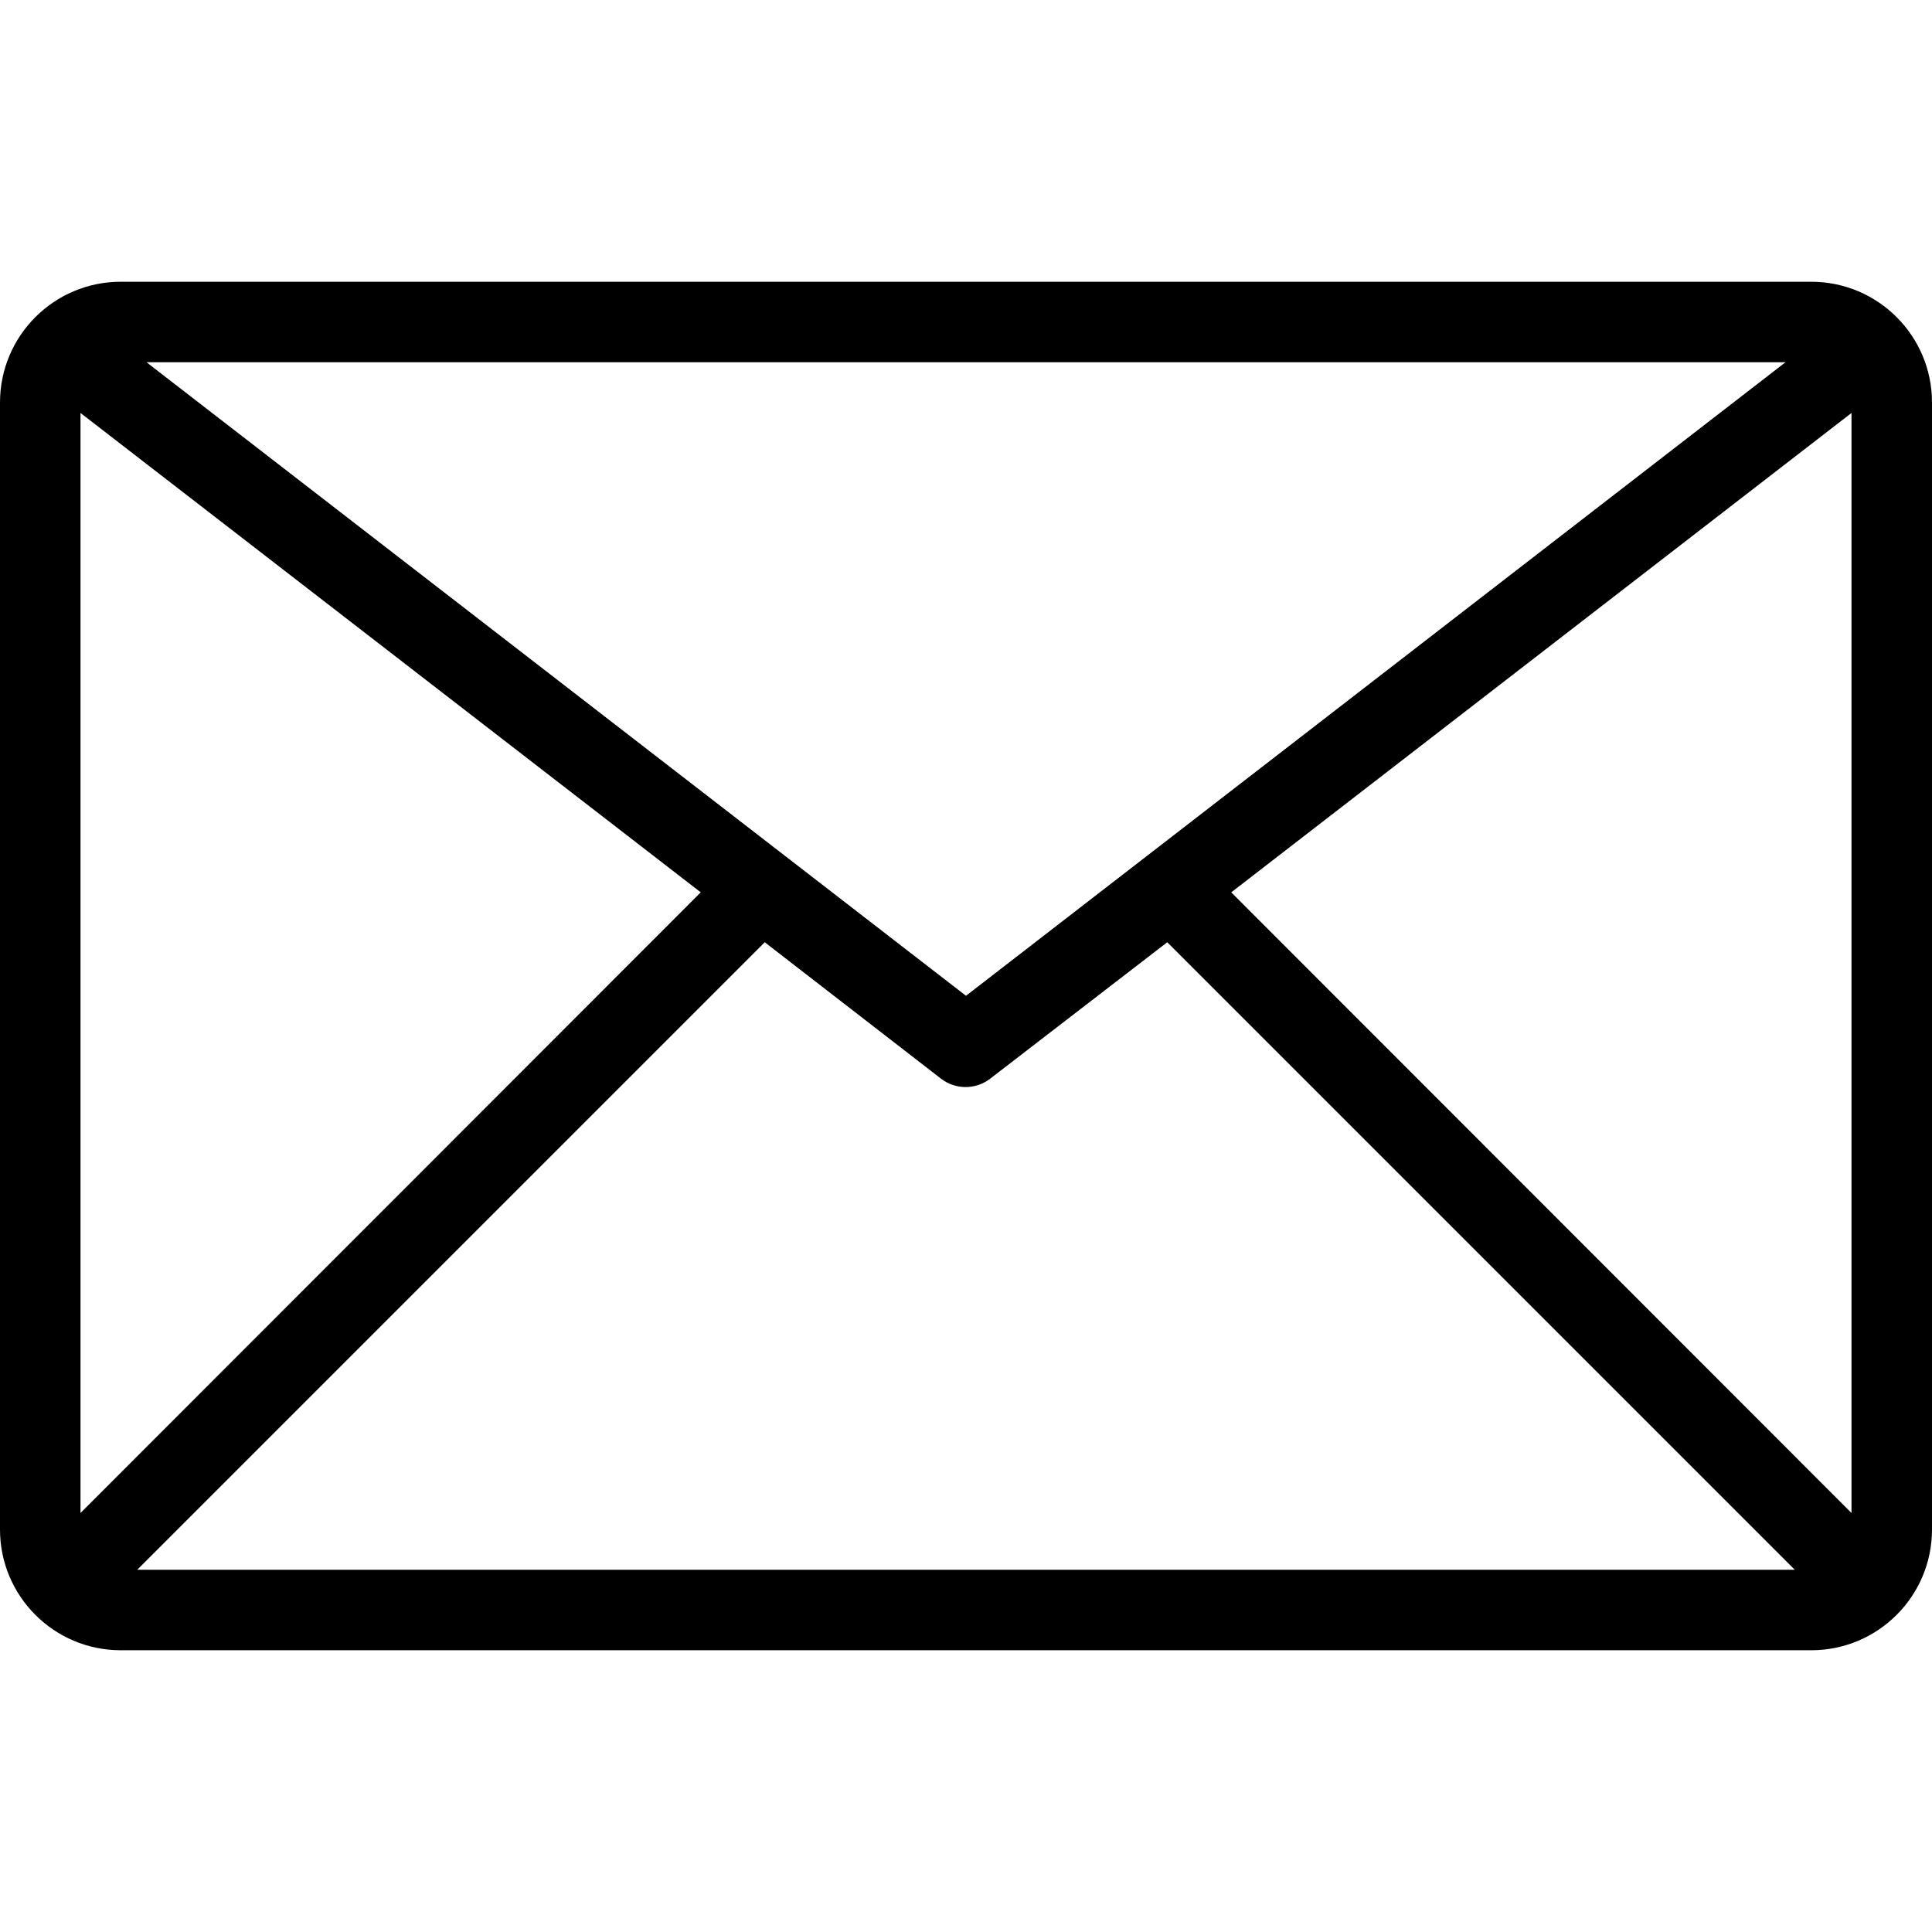
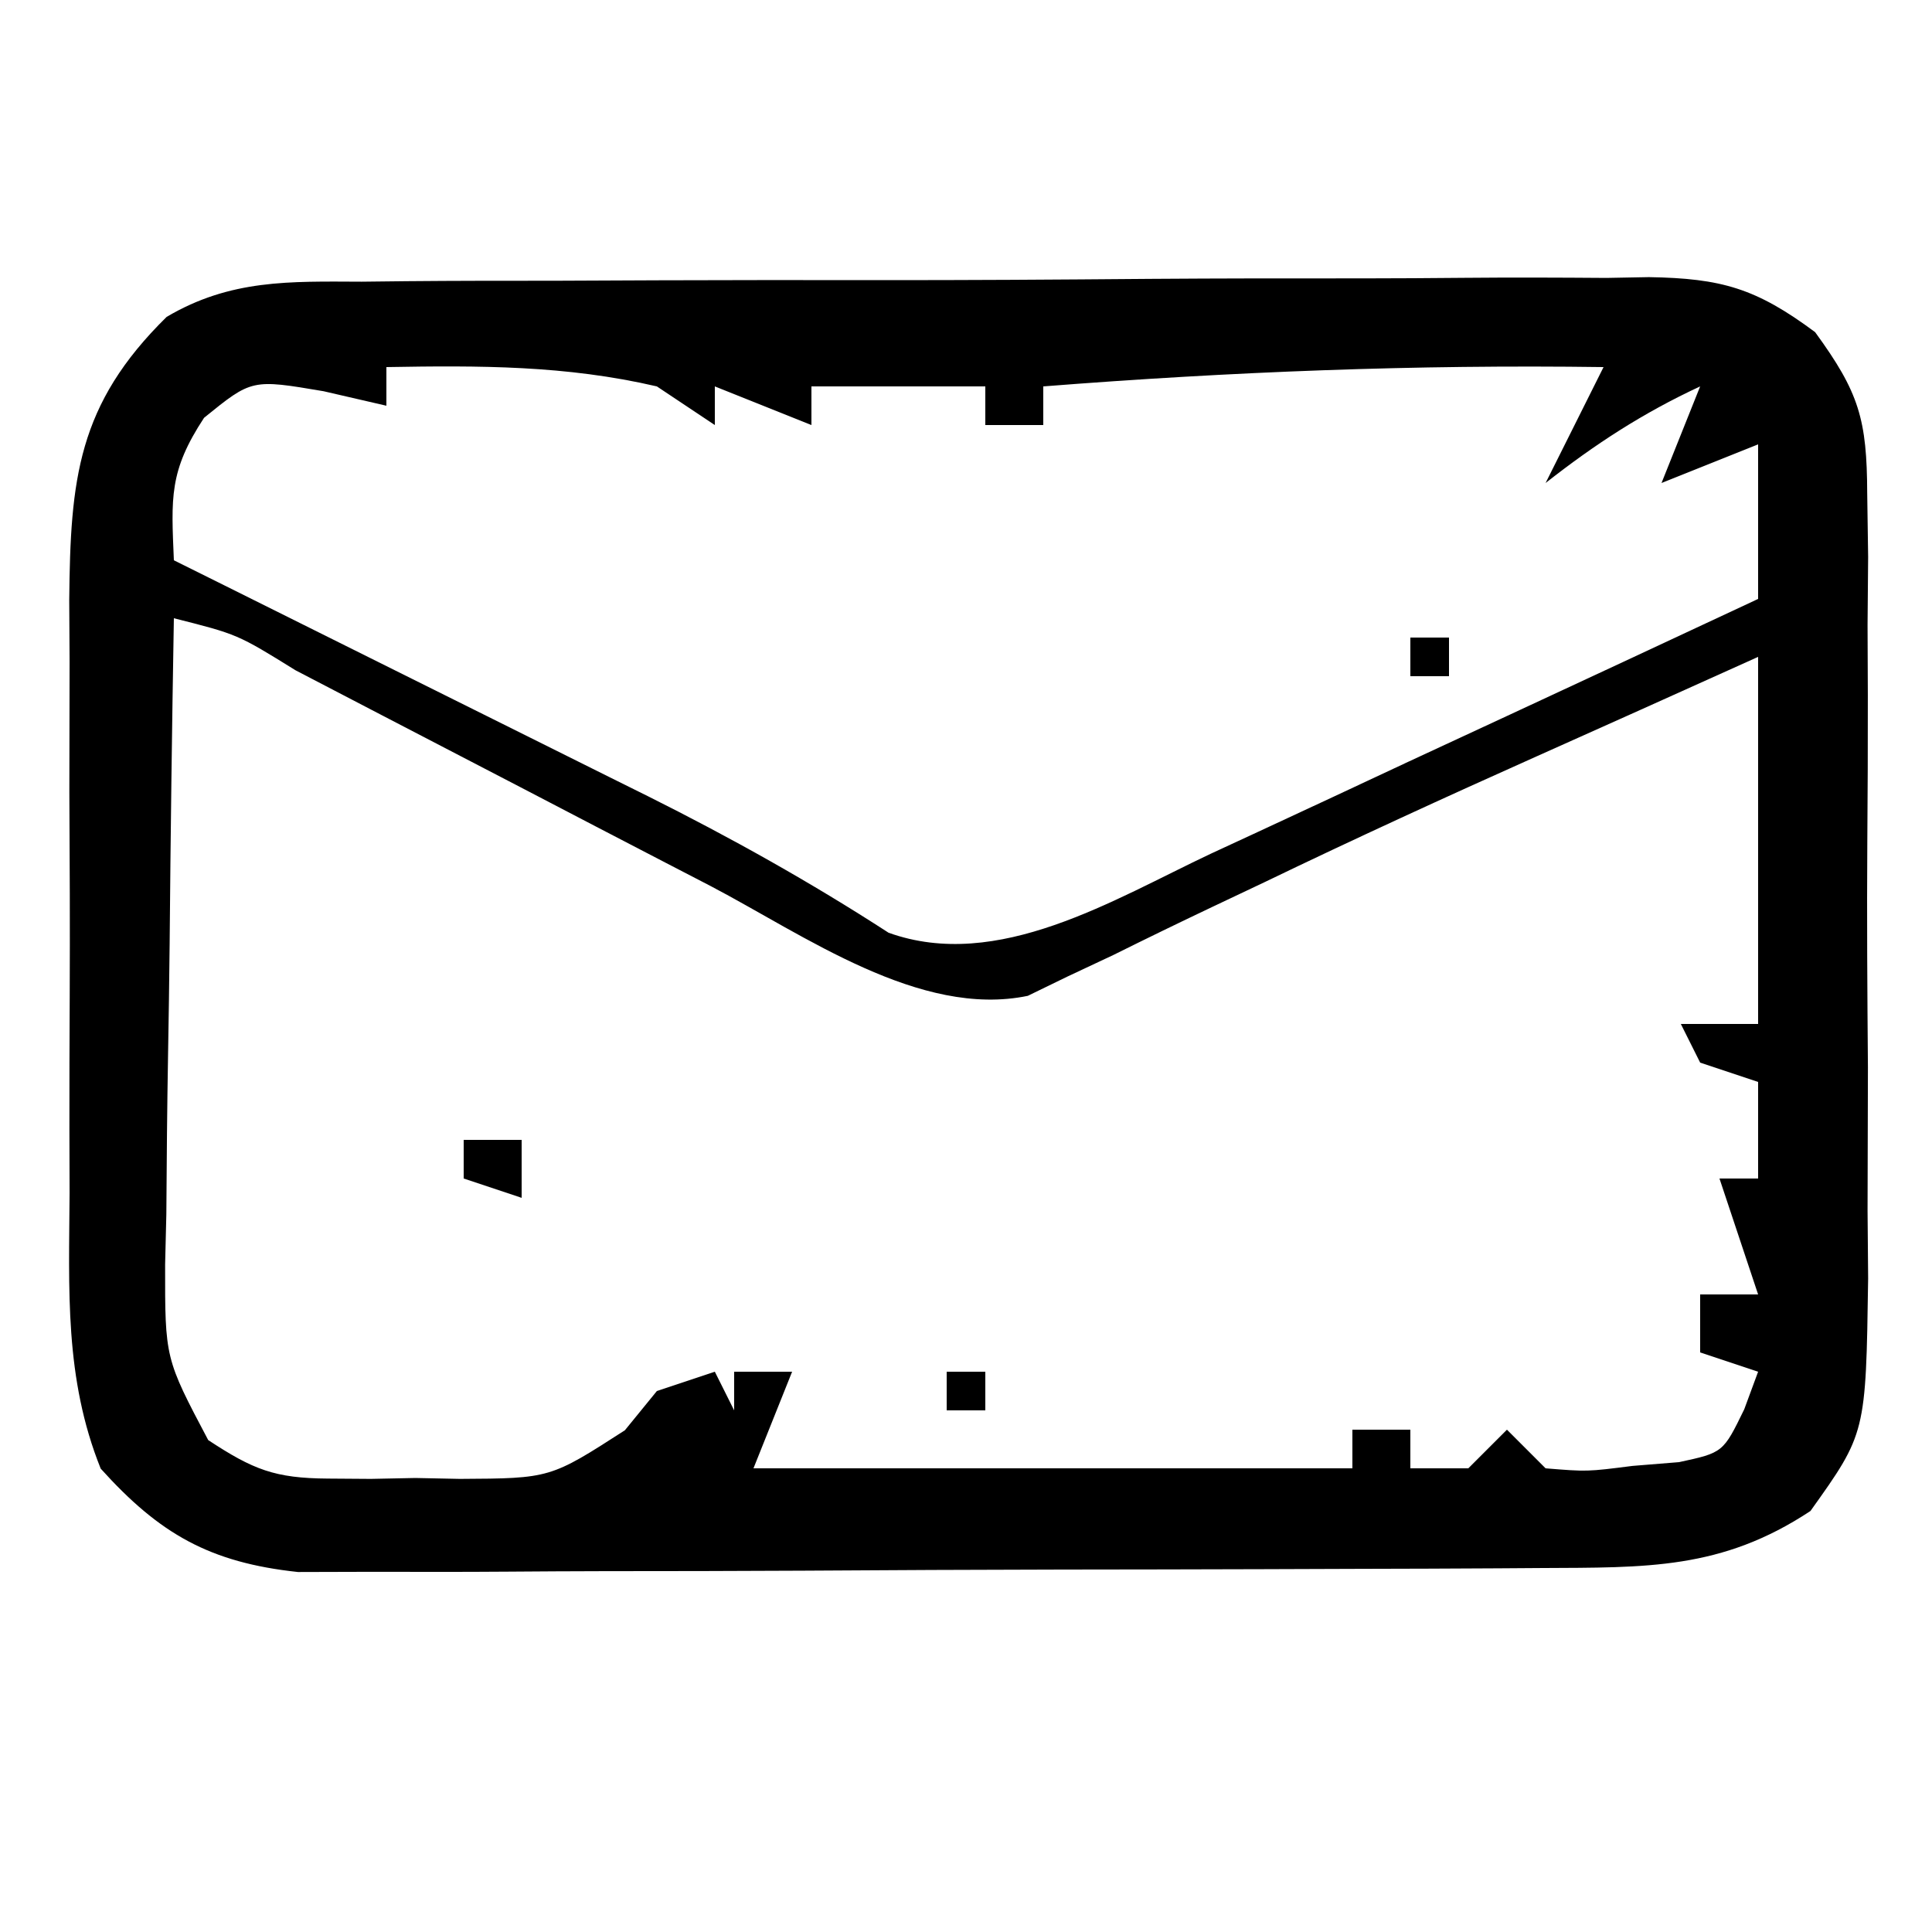
- <svg xmlns="http://www.w3.org/2000/svg" viewBox="0 0 48 48">
-   <g data-name="8-Email" id="_8-Email">
-     <path d="M45,7H3a3,3,0,0,0-3,3V38a3,3,0,0,0,3,3H45a3,3,0,0,0,3-3V10A3,3,0,0,0,45,7Zm-.64,2L24,24.74,3.64,9ZM2,37.59V10.26L17.41,22.17ZM3.41,39,19,23.41l4.38,3.39a1,1,0,0,0,1.22,0L29,23.41,44.59,39ZM46,37.59,30.59,22.17,46,10.26Z" />
-   </g>
+ <svg xmlns="http://www.w3.org/2000/svg" version="1.1" width="100" height="100">
+   <path d="M0 0 C1.159 -0.013 1.159 -0.013 2.342 -0.026 C4.894 -0.049 7.445 -0.05 9.996 -0.049 C11.772 -0.056 13.548 -0.064 15.324 -0.072 C19.046 -0.085 22.767 -0.087 26.488 -0.081 C31.255 -0.075 36.02 -0.106 40.786 -0.146 C44.453 -0.172 48.121 -0.175 51.788 -0.171 C53.545 -0.173 55.302 -0.183 57.059 -0.2 C59.518 -0.223 61.975 -0.213 64.434 -0.195 C65.157 -0.209 65.881 -0.222 66.627 -0.236 C70.395 -0.173 72.178 0.343 75.232 2.612 C77.518 5.745 77.912 7.133 77.928 10.957 C77.944 12.042 77.96 13.126 77.976 14.244 C77.966 15.405 77.956 16.567 77.946 17.764 C77.95 18.966 77.955 20.167 77.96 21.406 C77.963 23.944 77.954 26.483 77.933 29.021 C77.907 32.906 77.933 36.789 77.965 40.674 C77.962 43.141 77.955 45.609 77.946 48.076 C77.961 49.819 77.961 49.819 77.976 51.596 C77.86 59.61 77.86 59.61 74.99 63.629 C70.387 66.673 66.496 66.552 61.022 66.581 C60.298 66.586 59.574 66.591 58.828 66.596 C56.439 66.611 54.05 66.618 51.66 66.623 C49.997 66.629 48.333 66.635 46.669 66.64 C43.183 66.651 39.697 66.657 36.211 66.66 C31.748 66.666 27.285 66.69 22.821 66.718 C19.385 66.737 15.95 66.742 12.514 66.743 C10.868 66.747 9.223 66.755 7.578 66.768 C5.275 66.785 2.973 66.783 0.67 66.776 C-0.639 66.78 -1.948 66.784 -3.297 66.787 C-7.862 66.297 -10.459 64.818 -13.506 61.436 C-15.391 56.746 -15.146 52.177 -15.117 47.17 C-15.12 46.079 -15.123 44.988 -15.126 43.864 C-15.128 41.561 -15.122 39.258 -15.11 36.955 C-15.094 33.433 -15.109 29.911 -15.129 26.389 C-15.127 24.149 -15.123 21.91 -15.117 19.67 C-15.123 18.618 -15.129 17.566 -15.135 16.481 C-15.075 10.228 -14.712 6.362 -10.093 1.822 C-6.792 -0.127 -3.727 -0.015 0 0 Z M1.281 4.42 C1.281 5.08 1.281 5.74 1.281 6.42 C0.209 6.172 -0.864 5.925 -1.969 5.67 C-5.684 5.04 -5.684 5.04 -8.156 7.045 C-9.977 9.813 -9.853 11.186 -9.719 14.42 C-8.857 14.848 -7.995 15.276 -7.107 15.718 C-3.869 17.328 -0.632 18.94 2.604 20.554 C3.998 21.248 5.391 21.941 6.785 22.634 C8.804 23.638 10.822 24.644 12.84 25.65 C13.495 25.975 14.15 26.3 14.825 26.635 C19.116 28.78 23.248 31.09 27.274 33.698 C32.928 35.73 38.907 31.985 43.961 29.604 C45.18 29.04 45.18 29.04 46.424 28.464 C49.005 27.269 51.581 26.063 54.156 24.857 C55.911 24.042 57.667 23.228 59.422 22.414 C63.712 20.424 67.998 18.424 72.281 16.42 C72.281 13.78 72.281 11.14 72.281 8.42 C70.631 9.08 68.981 9.74 67.281 10.42 C67.941 8.77 68.601 7.12 69.281 5.42 C66.327 6.791 63.841 8.409 61.281 10.42 C62.271 8.44 63.261 6.46 64.281 4.42 C54.546 4.285 44.983 4.659 35.281 5.42 C35.281 6.08 35.281 6.74 35.281 7.42 C34.291 7.42 33.301 7.42 32.281 7.42 C32.281 6.76 32.281 6.1 32.281 5.42 C29.311 5.42 26.341 5.42 23.281 5.42 C23.281 6.08 23.281 6.74 23.281 7.42 C21.631 6.76 19.981 6.1 18.281 5.42 C18.281 6.08 18.281 6.74 18.281 7.42 C17.291 6.76 16.301 6.1 15.281 5.42 C10.574 4.325 6.084 4.337 1.281 4.42 Z M-9.719 17.42 C-9.817 23.043 -9.89 28.666 -9.938 34.29 C-9.958 36.203 -9.986 38.116 -10.02 40.028 C-10.069 42.779 -10.091 45.528 -10.109 48.279 C-10.13 49.134 -10.15 49.988 -10.172 50.868 C-10.178 55.729 -10.178 55.729 -7.942 59.958 C-5.614 61.489 -4.498 61.933 -1.75 61.951 C-1.014 61.956 -0.278 61.961 0.481 61.967 C1.24 61.951 1.999 61.936 2.781 61.92 C3.541 61.935 4.3 61.951 5.082 61.967 C9.759 61.942 9.759 61.942 13.625 59.451 C14.172 58.781 14.718 58.111 15.281 57.42 C16.766 56.925 16.766 56.925 18.281 56.42 C18.611 57.08 18.941 57.74 19.281 58.42 C19.281 57.76 19.281 57.1 19.281 56.42 C20.271 56.42 21.261 56.42 22.281 56.42 C21.291 58.895 21.291 58.895 20.281 61.42 C30.511 61.42 40.741 61.42 51.281 61.42 C51.281 60.76 51.281 60.1 51.281 59.42 C52.271 59.42 53.261 59.42 54.281 59.42 C54.281 60.08 54.281 60.74 54.281 61.42 C55.271 61.42 56.261 61.42 57.281 61.42 C58.271 60.43 58.271 60.43 59.281 59.42 C59.941 60.08 60.601 60.74 61.281 61.42 C63.43 61.595 63.43 61.595 65.781 61.295 C66.973 61.198 66.973 61.198 68.188 61.1 C70.471 60.607 70.471 60.607 71.563 58.365 C71.8 57.723 72.037 57.081 72.281 56.42 C70.796 55.925 70.796 55.925 69.281 55.42 C69.281 54.43 69.281 53.44 69.281 52.42 C70.271 52.42 71.261 52.42 72.281 52.42 C71.291 49.45 71.291 49.45 70.281 46.42 C70.941 46.42 71.601 46.42 72.281 46.42 C72.281 44.77 72.281 43.12 72.281 41.42 C70.796 40.925 70.796 40.925 69.281 40.42 C68.786 39.43 68.786 39.43 68.281 38.42 C69.601 38.42 70.921 38.42 72.281 38.42 C72.281 32.15 72.281 25.88 72.281 19.42 C70.249 20.335 68.216 21.249 66.184 22.165 C64.4 22.967 62.614 23.767 60.828 24.564 C56.092 26.681 51.384 28.838 46.711 31.092 C45.821 31.513 44.932 31.935 44.015 32.369 C42.305 33.181 40.602 34.008 38.907 34.851 C38.126 35.218 37.344 35.585 36.539 35.963 C35.86 36.293 35.181 36.623 34.481 36.964 C28.886 38.124 22.916 33.825 18.074 31.287 C17.308 30.89 16.542 30.494 15.753 30.085 C13.323 28.826 10.896 27.561 8.469 26.295 C6.024 25.023 3.578 23.752 1.131 22.483 C-0.388 21.696 -1.906 20.905 -3.423 20.113 C-6.426 18.251 -6.426 18.251 -9.719 17.42 Z " fill="#000000" transform="translate(18.71851,14.58008)" />
+   <path d="M0 0 C0.99 0 1.98 0 3 0 C3 0.99 3 1.98 3 3 C2.01 2.67 1.02 2.34 0 2 C0 1.34 0 0.68 0 0 Z " fill="#000000" transform="translate(24,59)" />
+   <path d="M0 0 C0.66 0 1.32 0 2 0 C2 0.66 2 1.32 2 2 C1.34 2 0.68 2 0 2 C0 1.34 0 0.68 0 0 Z " fill="#000000" transform="translate(49,71)" />
+   <path d="M0 0 C0.66 0 1.32 0 2 0 C2 0.66 2 1.32 2 2 C1.34 2 0.68 2 0 2 C0 1.34 0 0.68 0 0 Z " fill="#000000" transform="translate(73,33)" />
</svg>
